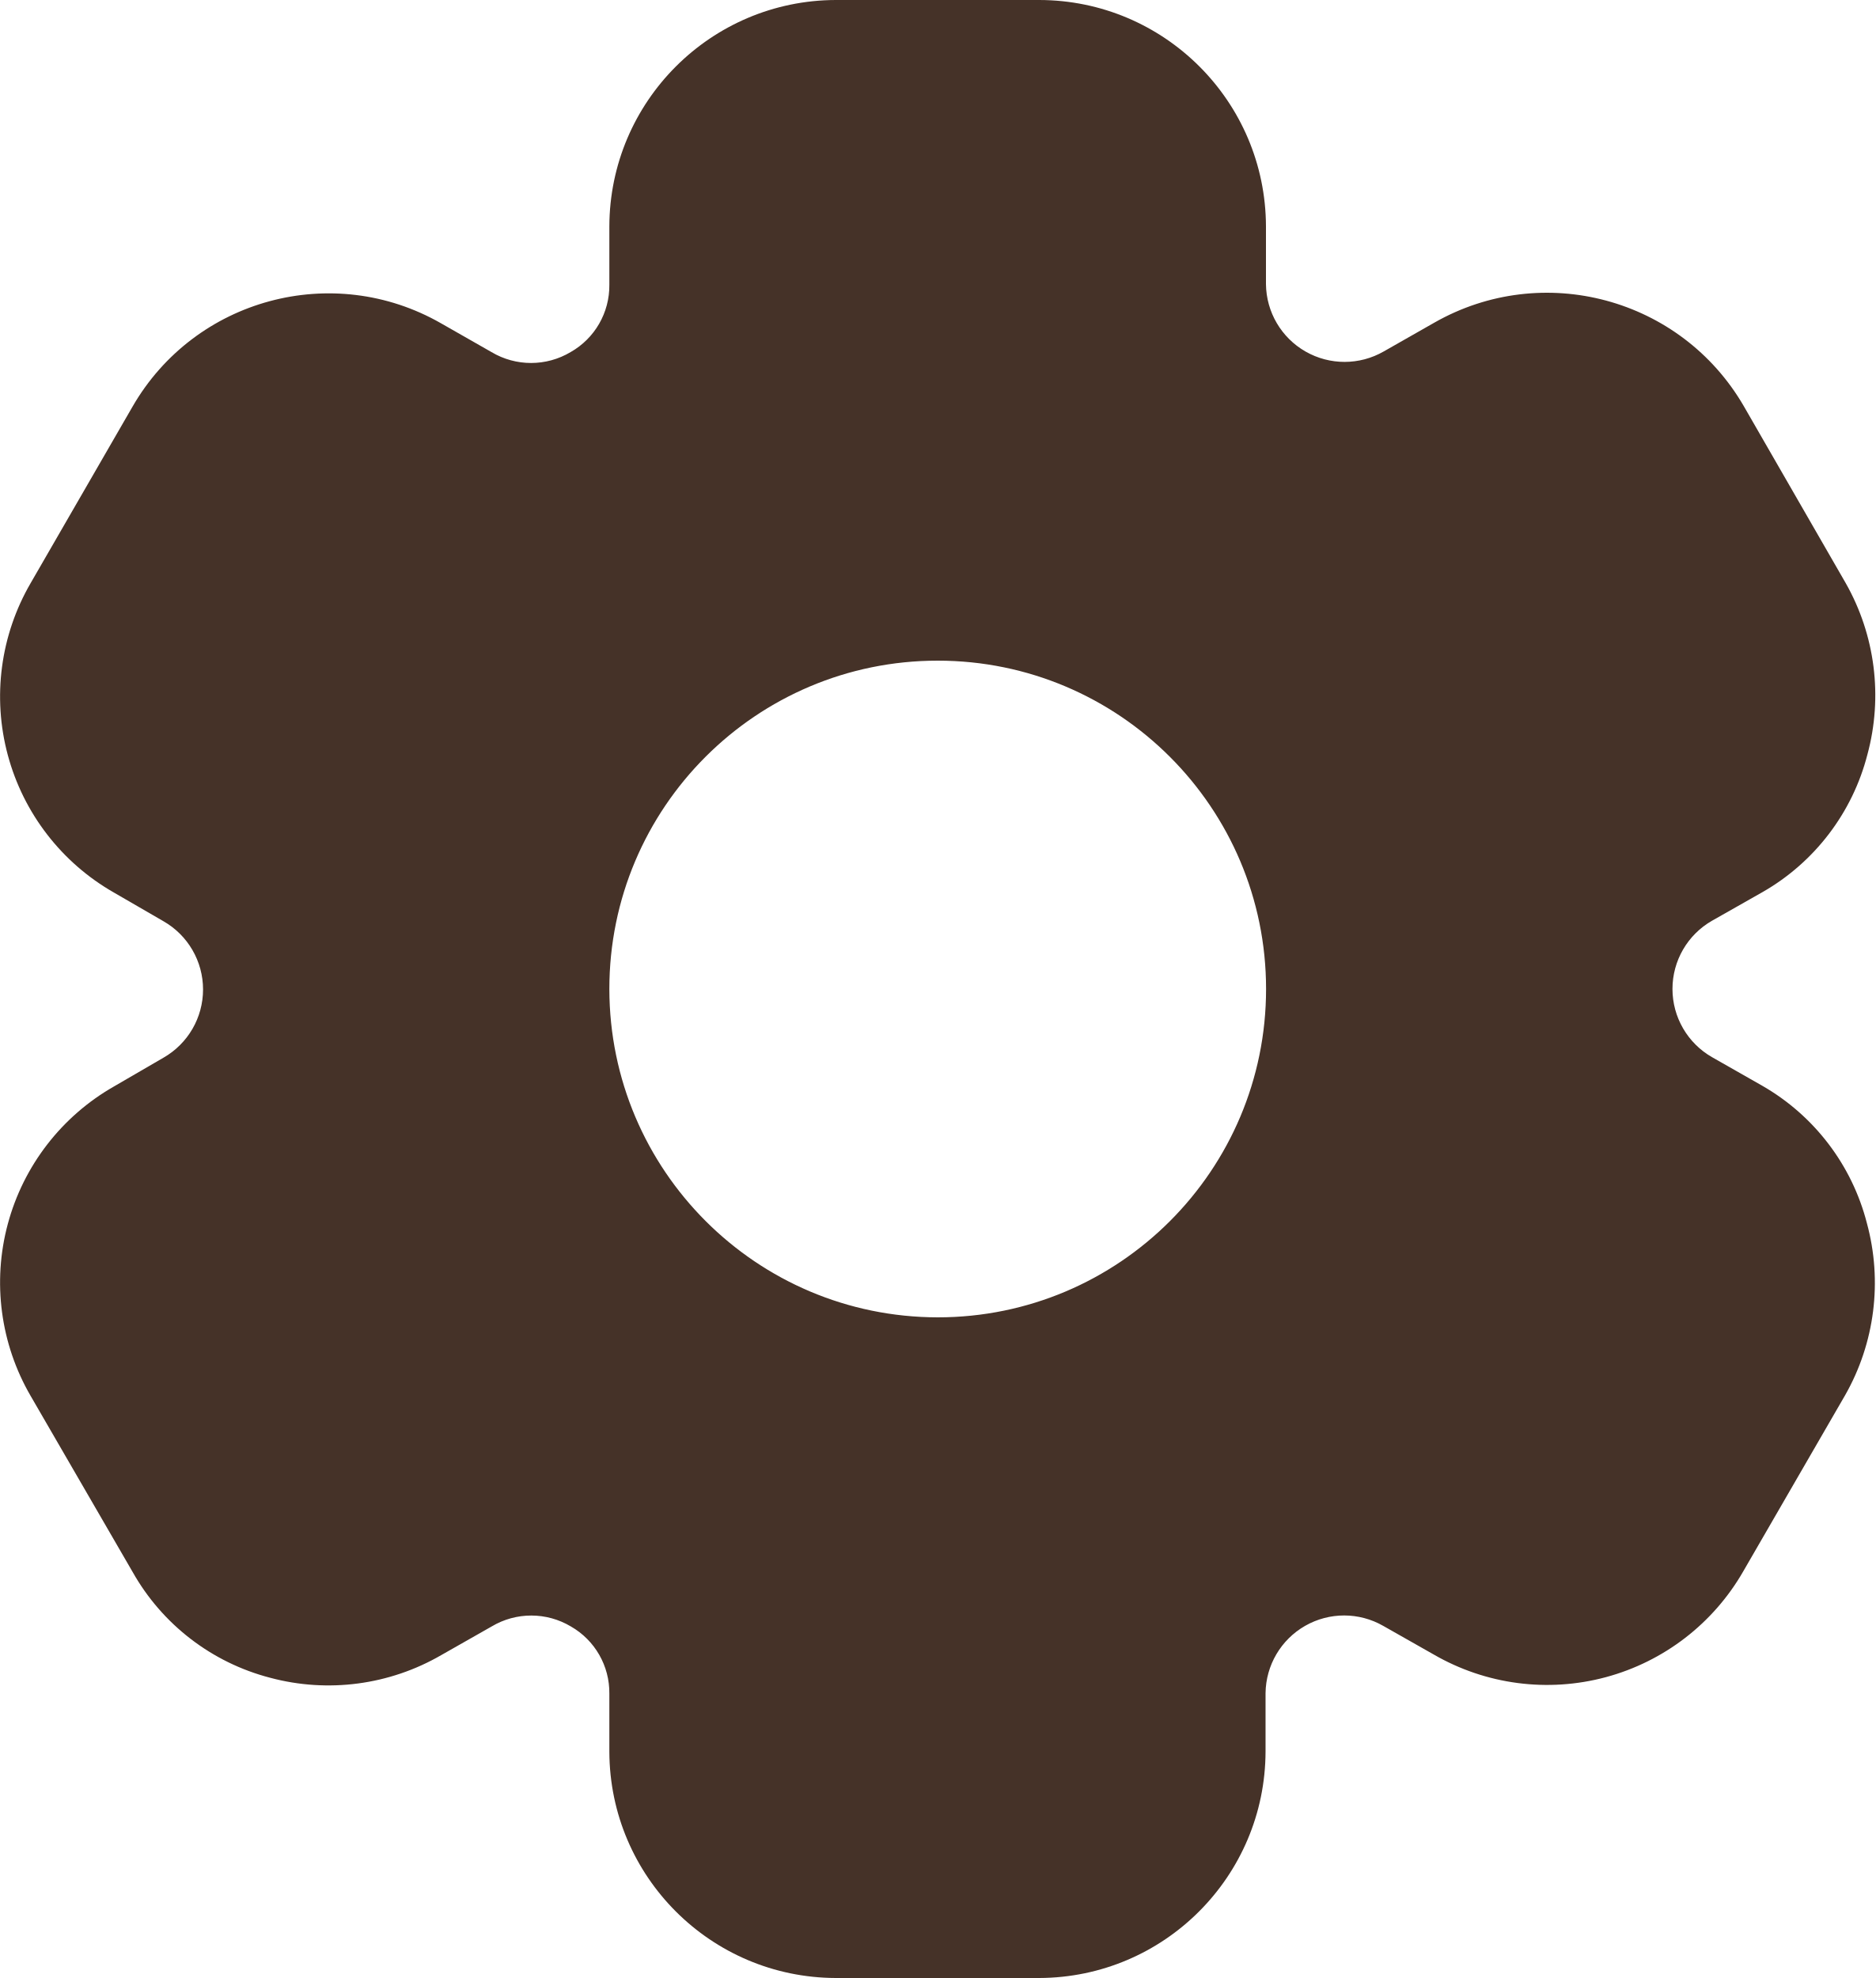
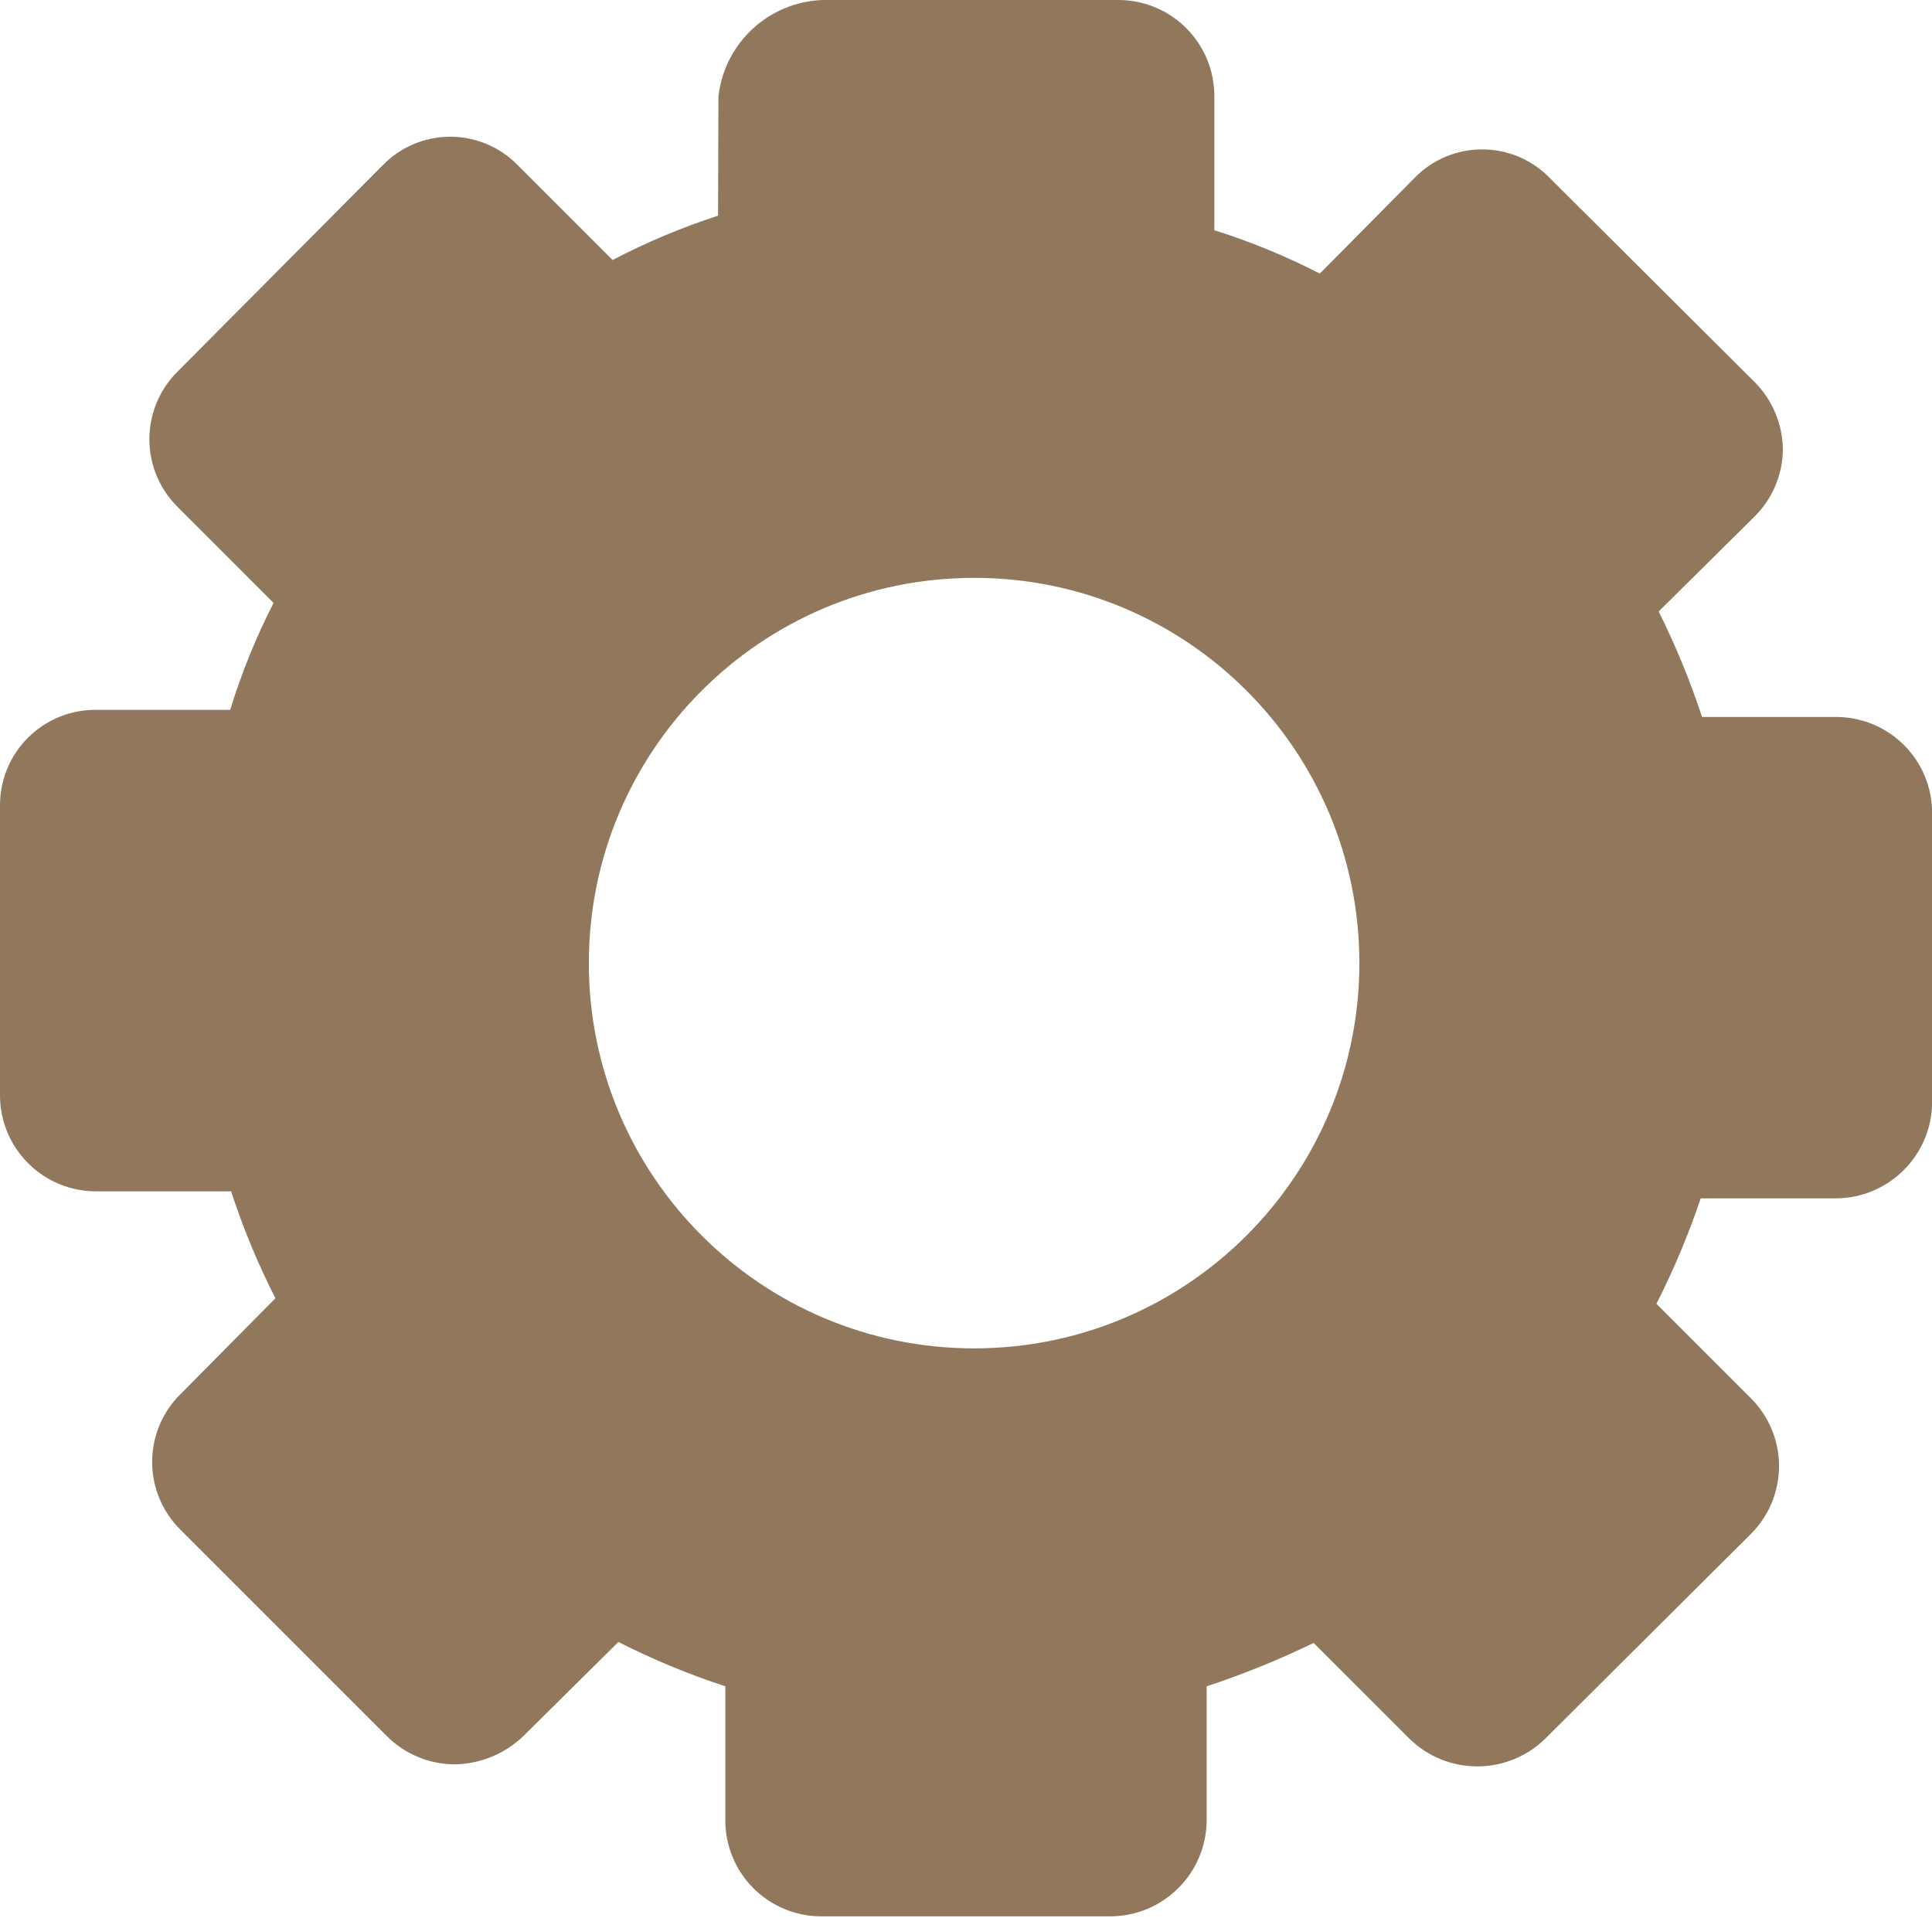
- <svg xmlns="http://www.w3.org/2000/svg" width="18.014" height="19" viewBox="0 0 18.014 19">
-   <g id="settings" transform="translate(-2.519 -2)">
-     <path id="Path_25046" data-name="Path 25046" d="M19.449,12.431l-.485-.276a.755.755,0,0,1,0-1.311l.485-.275a2.134,2.134,0,0,0,1.007-1.321A2.182,2.182,0,0,0,20.247,7.6L19.268,5.9a2.185,2.185,0,0,0-2.973-.8l-.485.276a.755.755,0,0,1-1.131-.646V4.175A2.181,2.181,0,0,0,12.5,2H10.547A2.181,2.181,0,0,0,8.372,4.175v.561A.734.734,0,0,1,8,5.382a.742.742,0,0,1-.76,0l-.484-.276a2.174,2.174,0,0,0-2.964.8L2.814,7.6a2.168,2.168,0,0,0,.8,2.974l.475.275a.755.755,0,0,1,0,1.311l-.475.276a2.168,2.168,0,0,0-.8,2.974L3.793,17.1a2.131,2.131,0,0,0,1.321,1.016,2.162,2.162,0,0,0,1.644-.218l.484-.275a.742.742,0,0,1,.76,0,.734.734,0,0,1,.37.646v.56A2.181,2.181,0,0,0,10.547,21H12.5a2.181,2.181,0,0,0,2.175-2.176v-.56a.755.755,0,0,1,1.131-.646l.485.275a2.173,2.173,0,0,0,2.973-.8l.978-1.691a2.182,2.182,0,0,0,.209-1.653A2.134,2.134,0,0,0,19.449,12.431ZM8.372,11.5a3.154,3.154,0,1,1,3.154,3.154A3.158,3.158,0,0,1,8.372,11.5Z" fill="#453228" />
-   </g>
+ <svg xmlns="http://www.w3.org/2000/svg" width="14.653" height="14.543" viewBox="0 0 14.653 14.543">
+   <path id="settings" d="M7.339,2.73A.824.824,0,0,1,8.179,2H10.37a.728.728,0,0,1,.73.73V3.746a5.15,5.15,0,0,1,.8.329l.716-.723a.715.715,0,0,1,1.03,0L15.2,4.9a.737.737,0,0,1,.212.511.726.726,0,0,1-.219.511l-.723.716a5.975,5.975,0,0,1,.329.8h1.015a.728.728,0,0,1,.73.73v2.191a.733.733,0,0,1-.73.73H14.789a6.006,6.006,0,0,1-.336.8l.716.716a.727.727,0,0,1,0,1.03l-1.556,1.549a.736.736,0,0,1-1.037,0l-.723-.723a6.494,6.494,0,0,1-.811.329v1.015a.733.733,0,0,1-.73.73H8.121a.728.728,0,0,1-.73-.73V14.79a5.723,5.723,0,0,1-.811-.336l-.723.716a.768.768,0,0,1-.519.212.73.73,0,0,1-.519-.219L3.263,13.607a.723.723,0,0,1,0-1.037l.716-.723a5.581,5.581,0,0,1-.336-.811H2.62a.728.728,0,0,1-.73-.73V8.114a.723.723,0,0,1,.73-.73H3.636a4.955,4.955,0,0,1,.329-.811l-.723-.723a.723.723,0,0,1,0-1.037L4.79,3.256a.715.715,0,0,1,1.03,0l.716.716a5.181,5.181,0,0,1,.8-.336ZM9.275,6.383A2.922,2.922,0,1,0,12.2,9.3,2.921,2.921,0,0,0,9.275,6.383Z" transform="translate(-1.89 -2)" fill="#91785d" fill-rule="evenodd" />
</svg>
